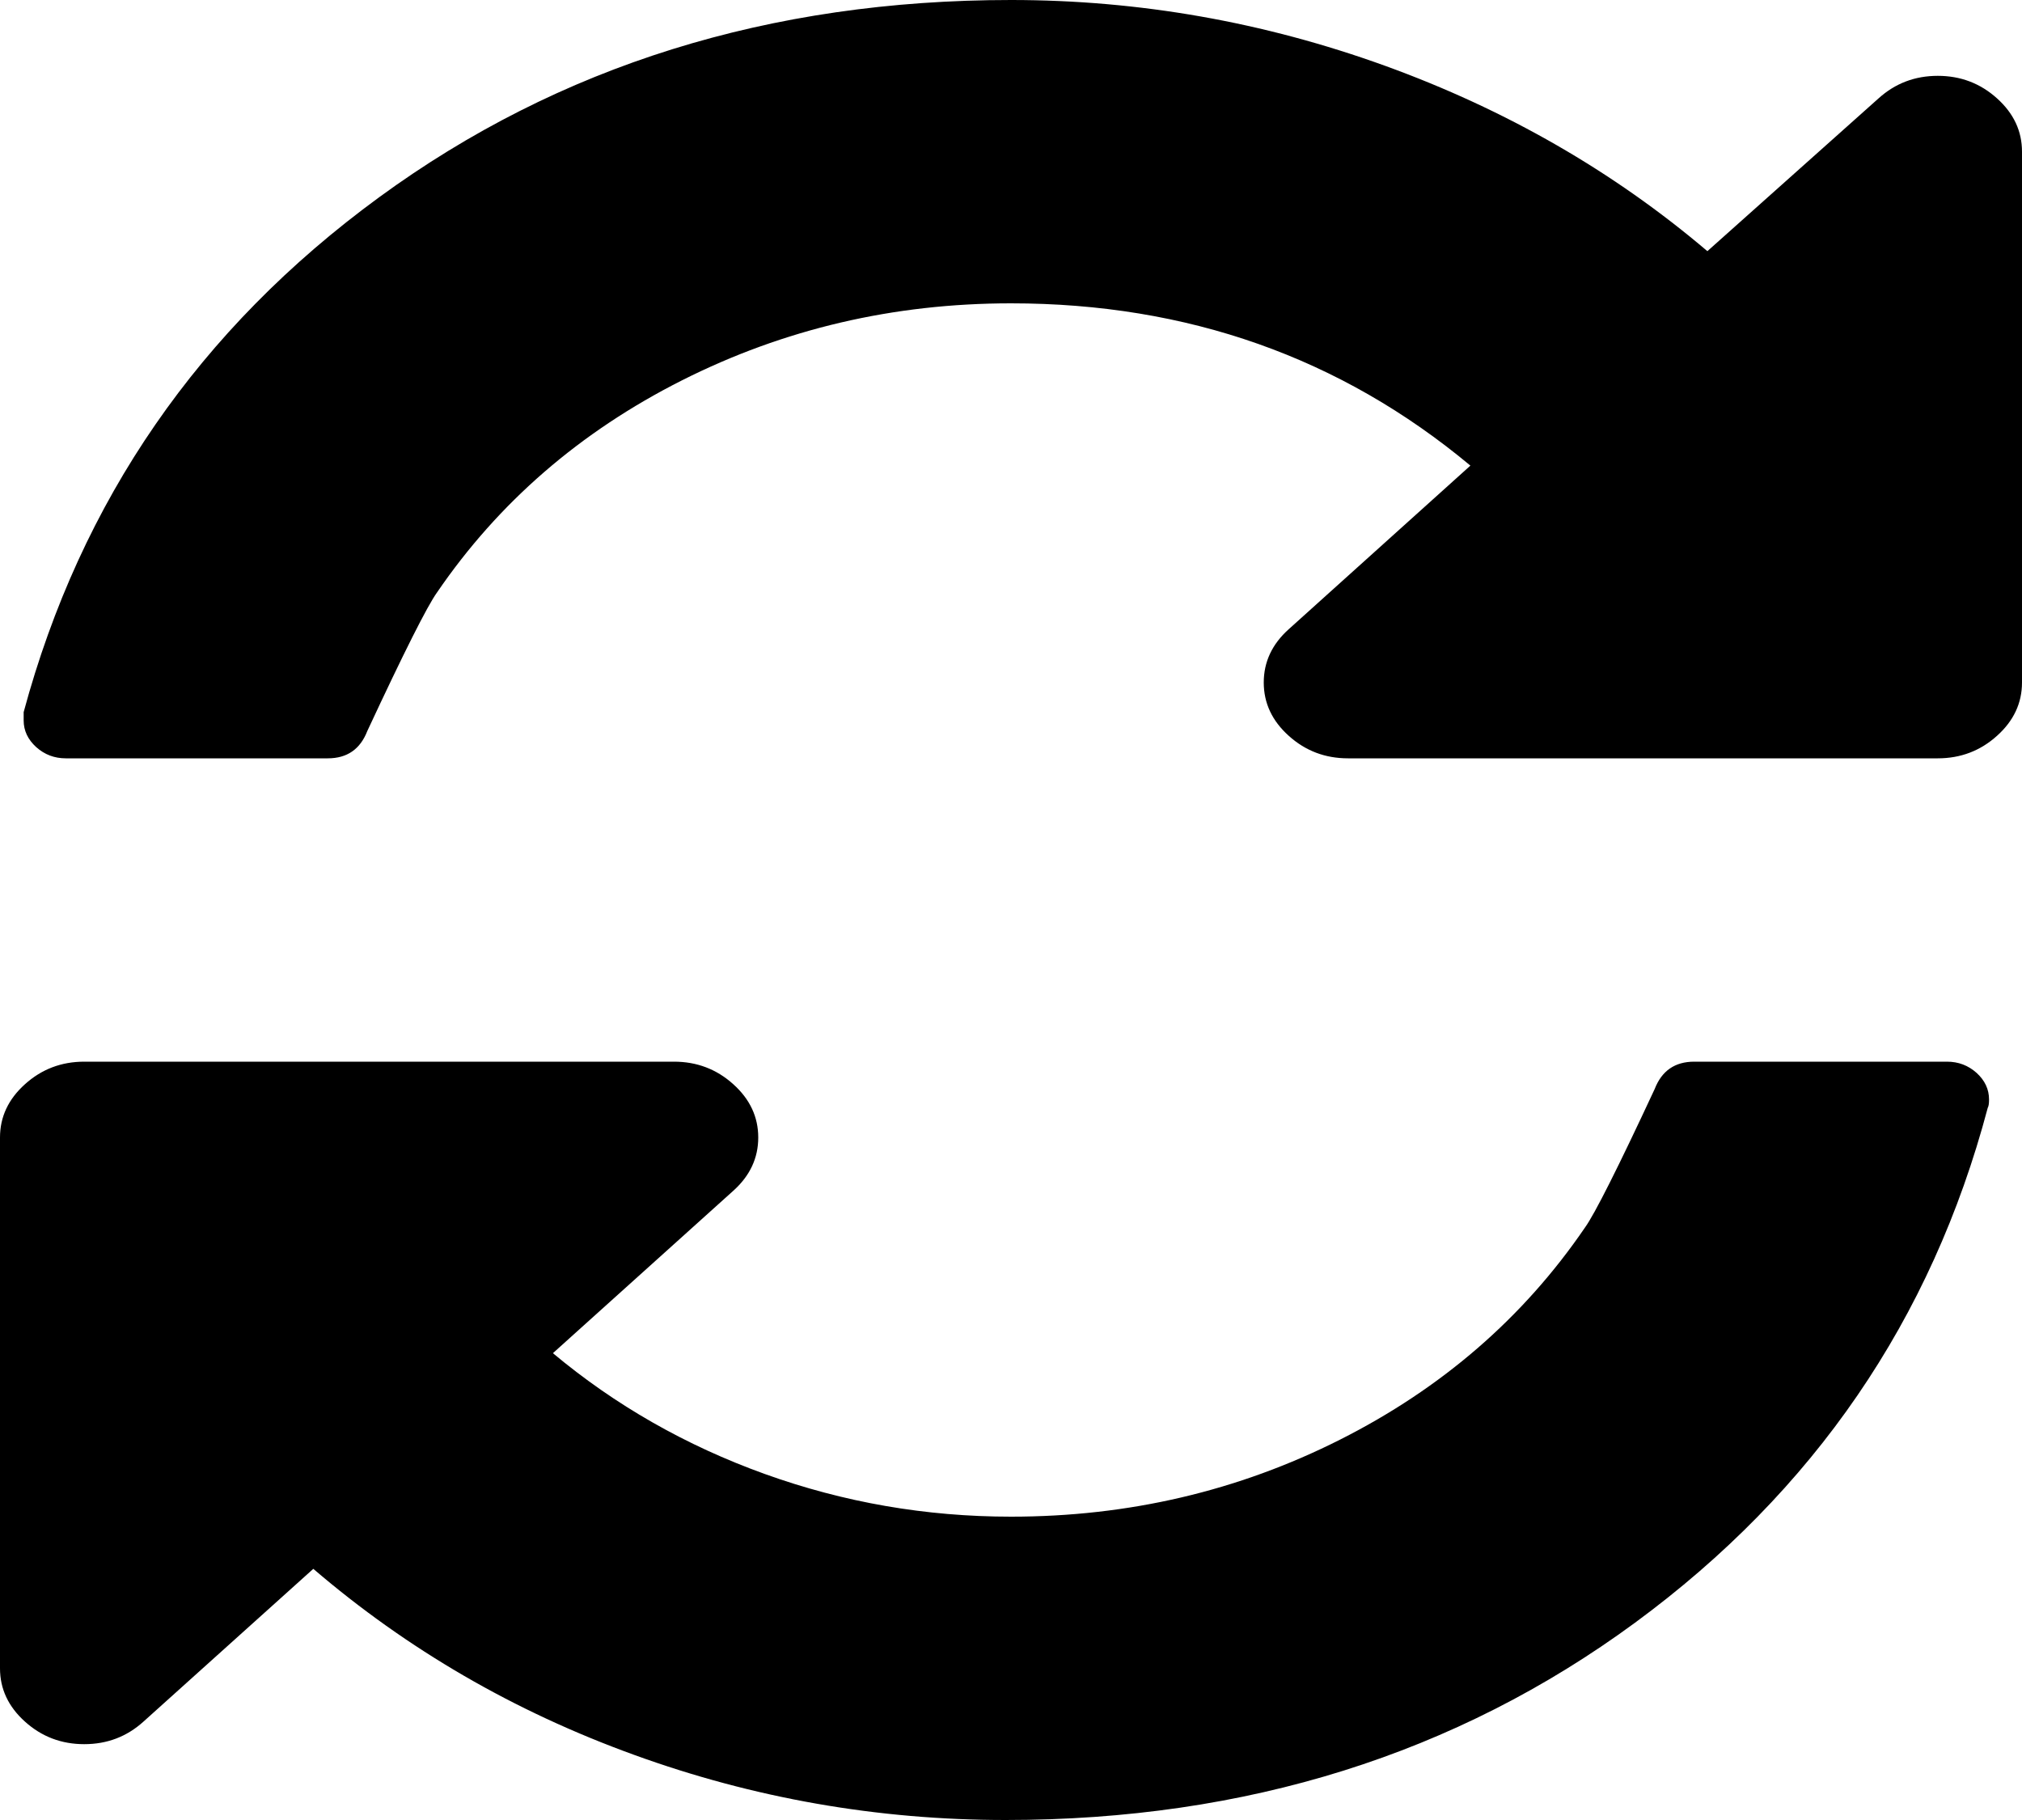
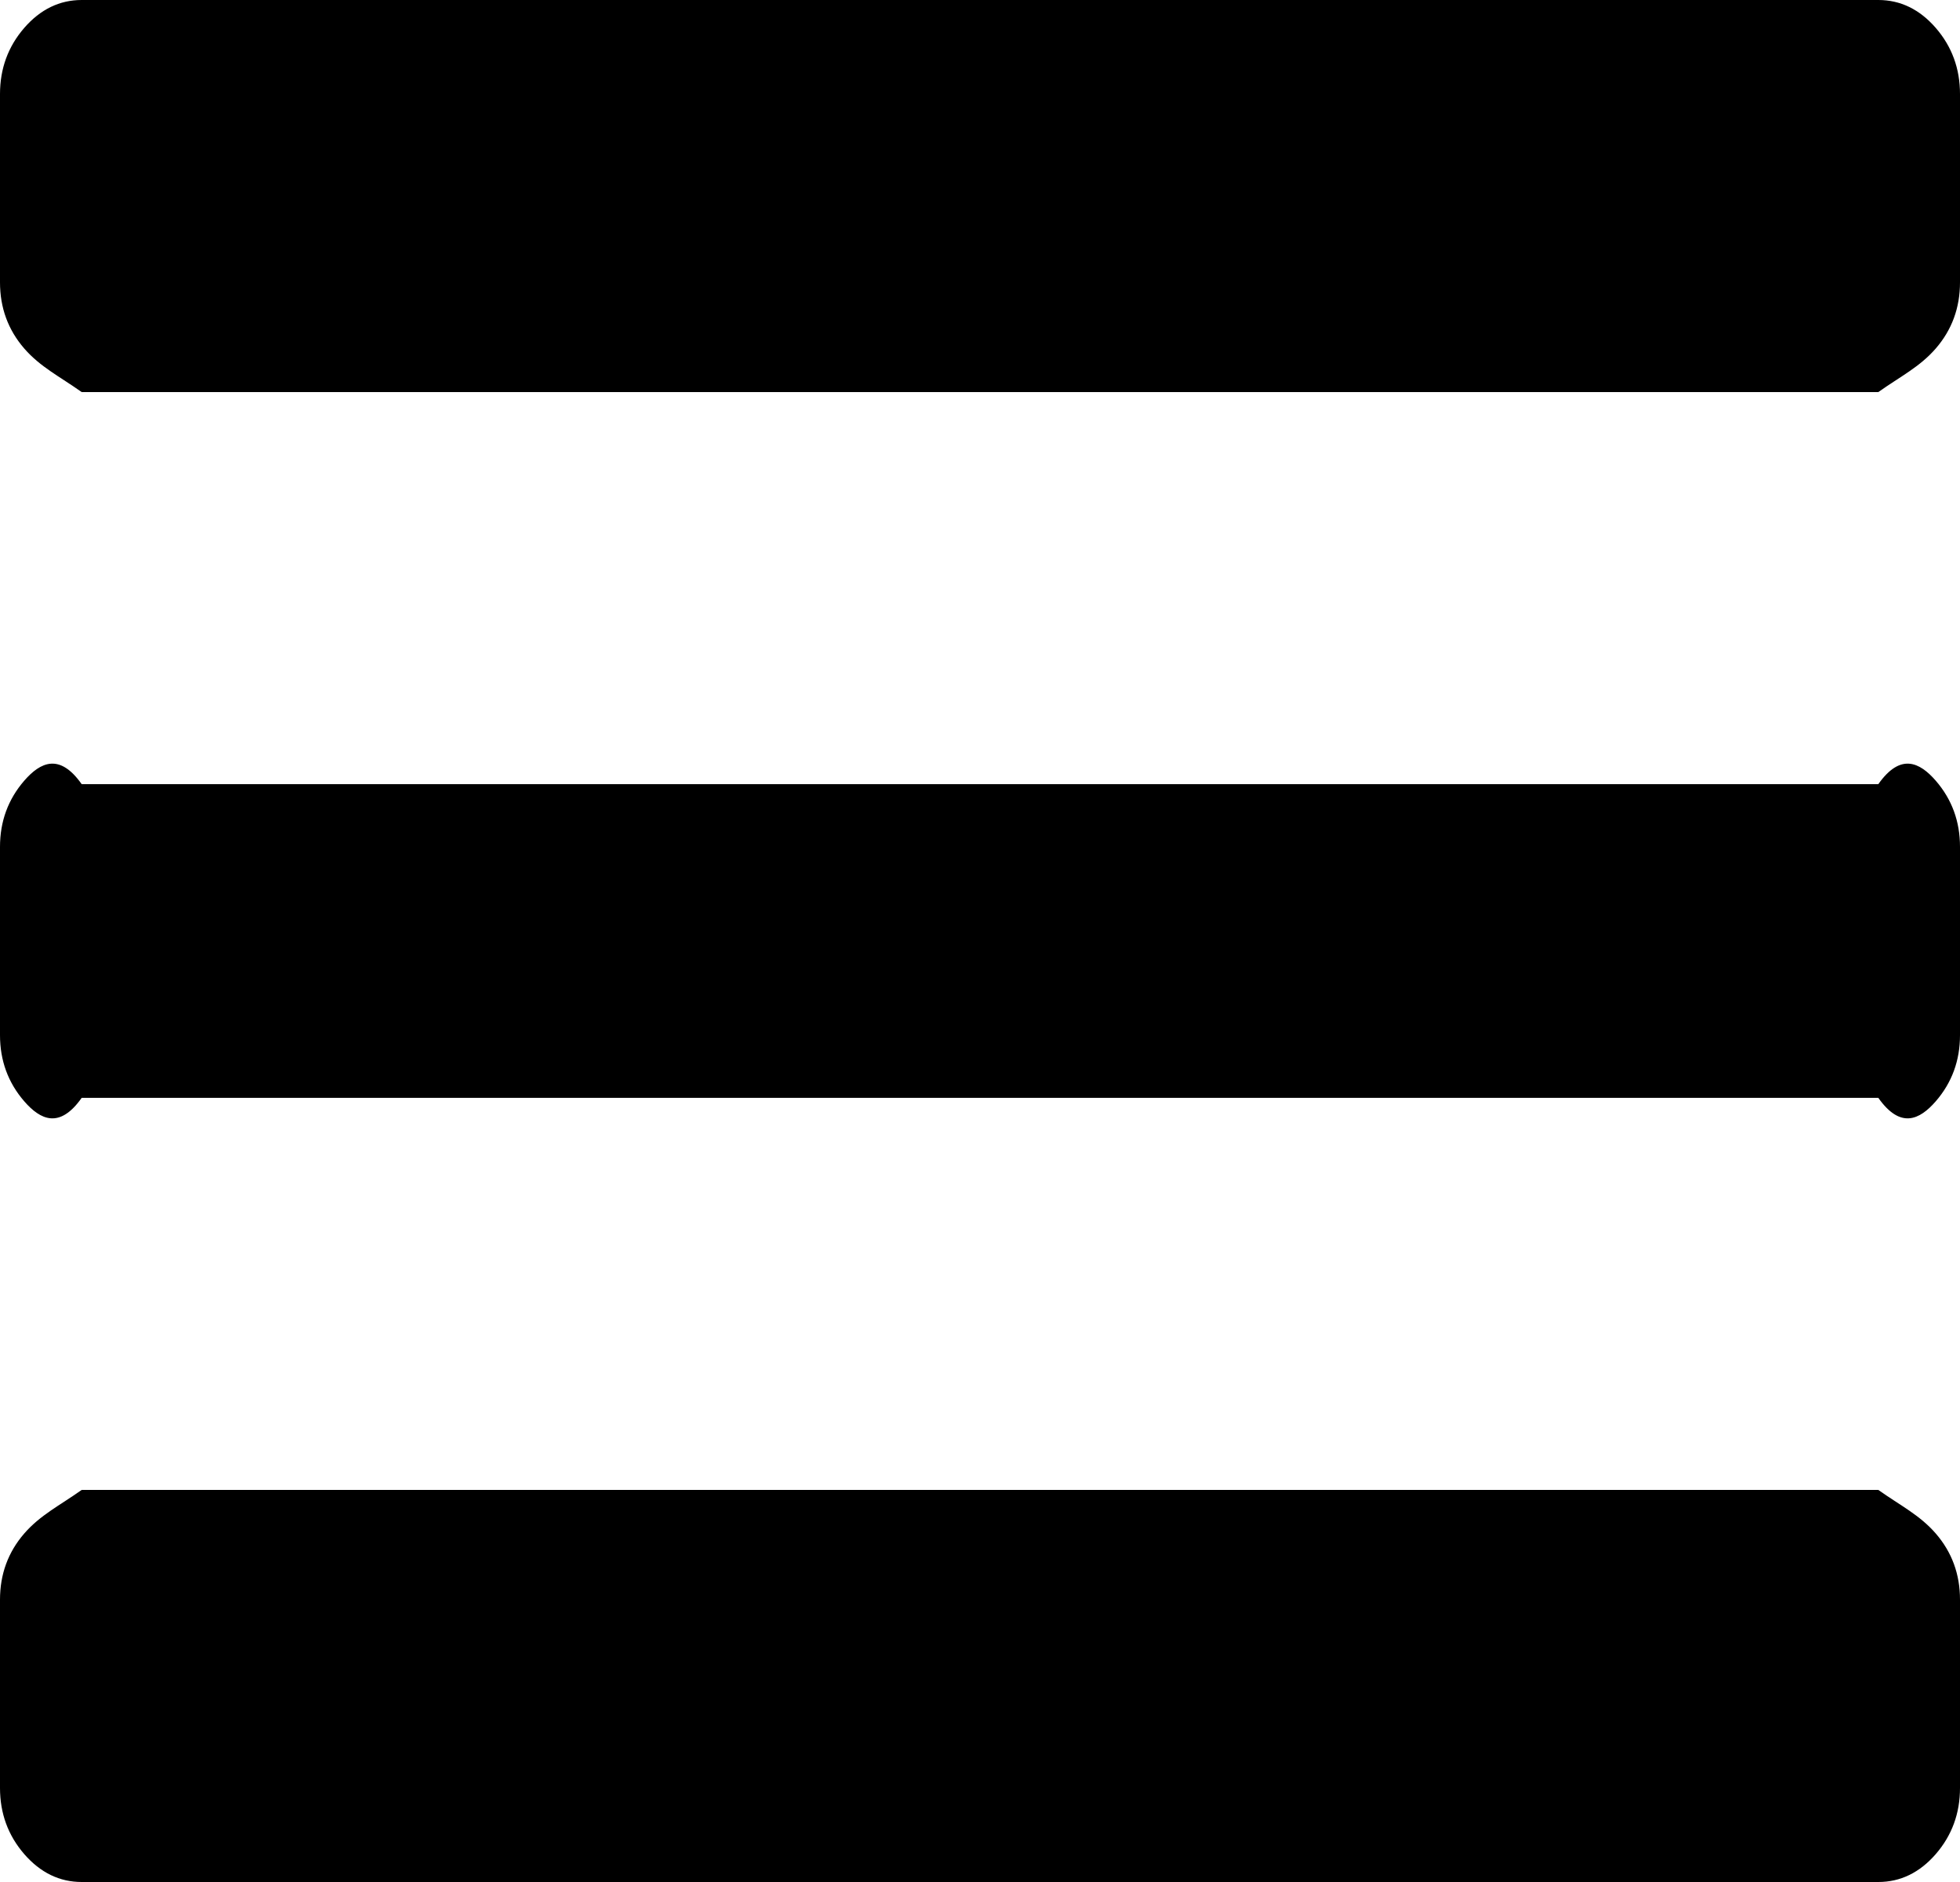
- <svg xmlns="http://www.w3.org/2000/svg" version="1.1" width="20px" height="18px">
-   <g transform="matrix(1 0 0 1 -777 -307 )">
-     <path d="M 19.551 10.611  C 19.633 10.686  19.674 10.773  19.674 10.875  C 19.674 10.914  19.67 10.941  19.661 10.957  C 19.106 13.051  17.943 14.748  16.172 16.049  C 14.401 17.35  12.326 18  9.948 18  C 8.681 18  7.454 17.785  6.27 17.355  C 5.085 16.926  4.028 16.312  3.099 15.516  L 1.419 17.027  C 1.254 17.176  1.059 17.25  0.833 17.25  C 0.608 17.25  0.412 17.176  0.247 17.027  C 0.082 16.879  0 16.703  0 16.5  L 0 11.25  C 0 11.047  0.082 10.871  0.247 10.723  C 0.412 10.574  0.608 10.5  0.833 10.5  L 6.667 10.5  C 6.892 10.5  7.088 10.574  7.253 10.723  C 7.418 10.871  7.5 11.047  7.5 11.25  C 7.5 11.453  7.418 11.629  7.253 11.777  L 5.469 13.383  C 6.085 13.898  6.784 14.297  7.565 14.578  C 8.346 14.859  9.158 15  10 15  C 11.163 15  12.248 14.746  13.255 14.238  C 14.262 13.73  15.069 13.031  15.677 12.141  C 15.773 12.008  16.003 11.551  16.367 10.77  C 16.437 10.59  16.567 10.5  16.758 10.5  L 19.258 10.5  C 19.371 10.5  19.468 10.537  19.551 10.611  Z M 19.753 0.973  C 19.918 1.121  20 1.297  20 1.5  L 20 6.75  C 20 6.953  19.918 7.129  19.753 7.277  C 19.588 7.426  19.392 7.5  19.167 7.5  L 13.333 7.5  C 13.108 7.5  12.912 7.426  12.747 7.277  C 12.582 7.129  12.5 6.953  12.5 6.75  C 12.5 6.547  12.582 6.371  12.747 6.223  L 14.544 4.605  C 13.26 3.535  11.745 3  10 3  C 8.837 3  7.752 3.254  6.745 3.762  C 5.738 4.27  4.931 4.969  4.323 5.859  C 4.227 5.992  3.997 6.449  3.633 7.23  C 3.563 7.41  3.433 7.5  3.242 7.5  L 0.651 7.5  C 0.538 7.5  0.441 7.463  0.358 7.389  C 0.276 7.314  0.234 7.227  0.234 7.125  L 0.234 7.043  C 0.799 4.949  1.97 3.252  3.75 1.951  C 5.53 0.65  7.613 0  10 0  C 11.267 0  12.5 0.217  13.698 0.65  C 14.896 1.084  15.959 1.695  16.888 2.484  L 18.581 0.973  C 18.746 0.824  18.941 0.75  19.167 0.75  C 19.392 0.75  19.588 0.824  19.753 0.973  Z " fill-rule="nonzero" fill="#000000" stroke="none" transform="matrix(1 0 0 1 777 307 )" />
+ <svg xmlns="http://www.w3.org/2000/svg" version="1.1" width="25px" height="24px">
+   <g transform="matrix(1 0 0 1 -376 -57 )">
+     <path d="M 24.691 19.556  C 24.897 19.794  25 20.075  25 20.4  L 25 22.8  C 25 23.125  24.897 23.406  24.691 23.644  C 24.485 23.881  24.24 24  23.958 24  L 1.042 24  C 0.76 24  0.515 23.881  0.309 23.644  C 0.103 23.406  0 23.125  0 22.8  L 0 20.4  C 0 20.075  0.103 19.794  0.309 19.556  C 0.515 19.319  0.76 19.2  1.042 19  L 23.958 19  C 24.24 19.2  24.485 19.319  24.691 19.556  Z M 24.691 9.956  C 24.897 10.194  25 10.475  25 10.8  L 25 13.2  C 25 13.525  24.897 13.806  24.691 14.044  C 24.485 14.281  24.24 14.4  23.958 14  L 1.042 14  C 0.76 14.4  0.515 14.281  0.309 14.044  C 0.103 13.806  0 13.525  0 13.2  L 0 10.8  C 0 10.475  0.103 10.194  0.309 9.956  C 0.515 9.719  0.76 9.6  1.042 10  L 23.958 10  C 24.24 9.6  24.485 9.719  24.691 9.956  Z M 24.691 0.356  C 24.897 0.594  25 0.875  25 1.2  L 25 3.6  C 25 3.925  24.897 4.206  24.691 4.444  C 24.485 4.681  24.24 4.8  23.958 5  L 1.042 5  C 0.76 4.8  0.515 4.681  0.309 4.444  C 0.103 4.206  0 3.925  0 3.6  L 0 1.2  C 0 0.875  0.103 0.594  0.309 0.356  C 0.515 0.119  0.76 0  1.042 0  L 23.958 0  C 24.24 0  24.485 0.119  24.691 0.356  Z " fill-rule="nonzero" fill="#000000" stroke="none" transform="matrix(1 0 0 1 376 57 )" />
  </g>
</svg>
